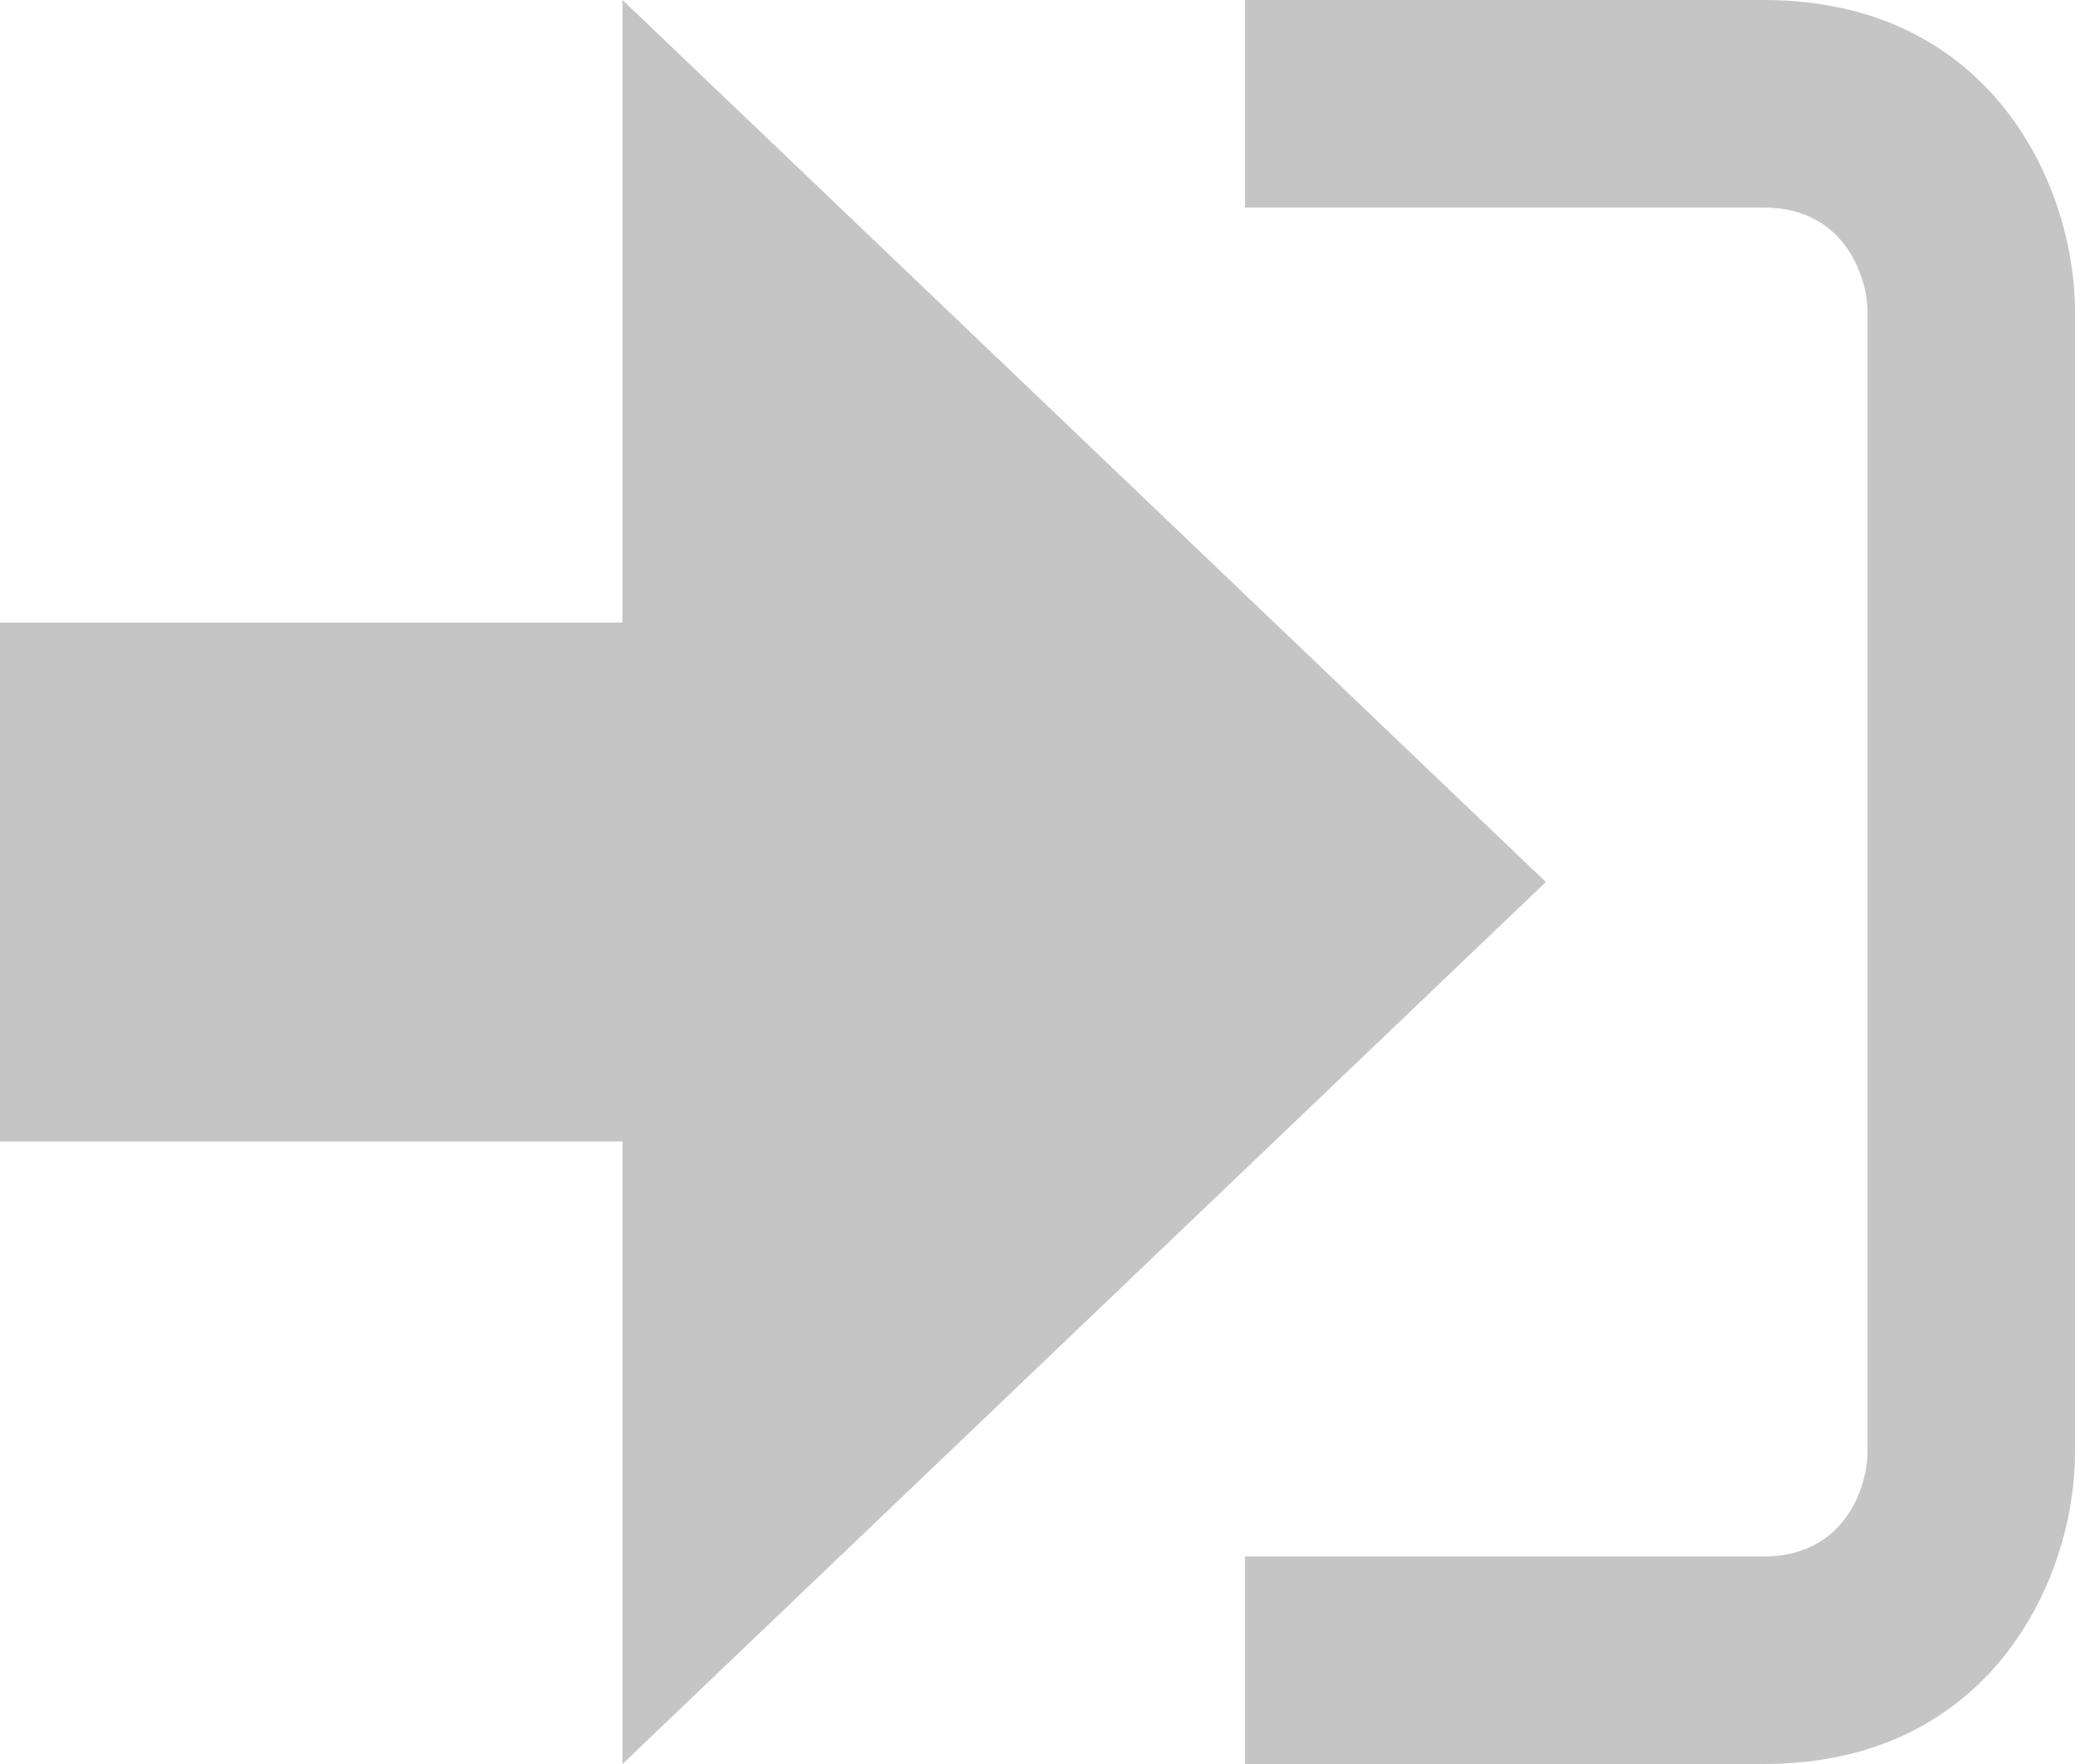
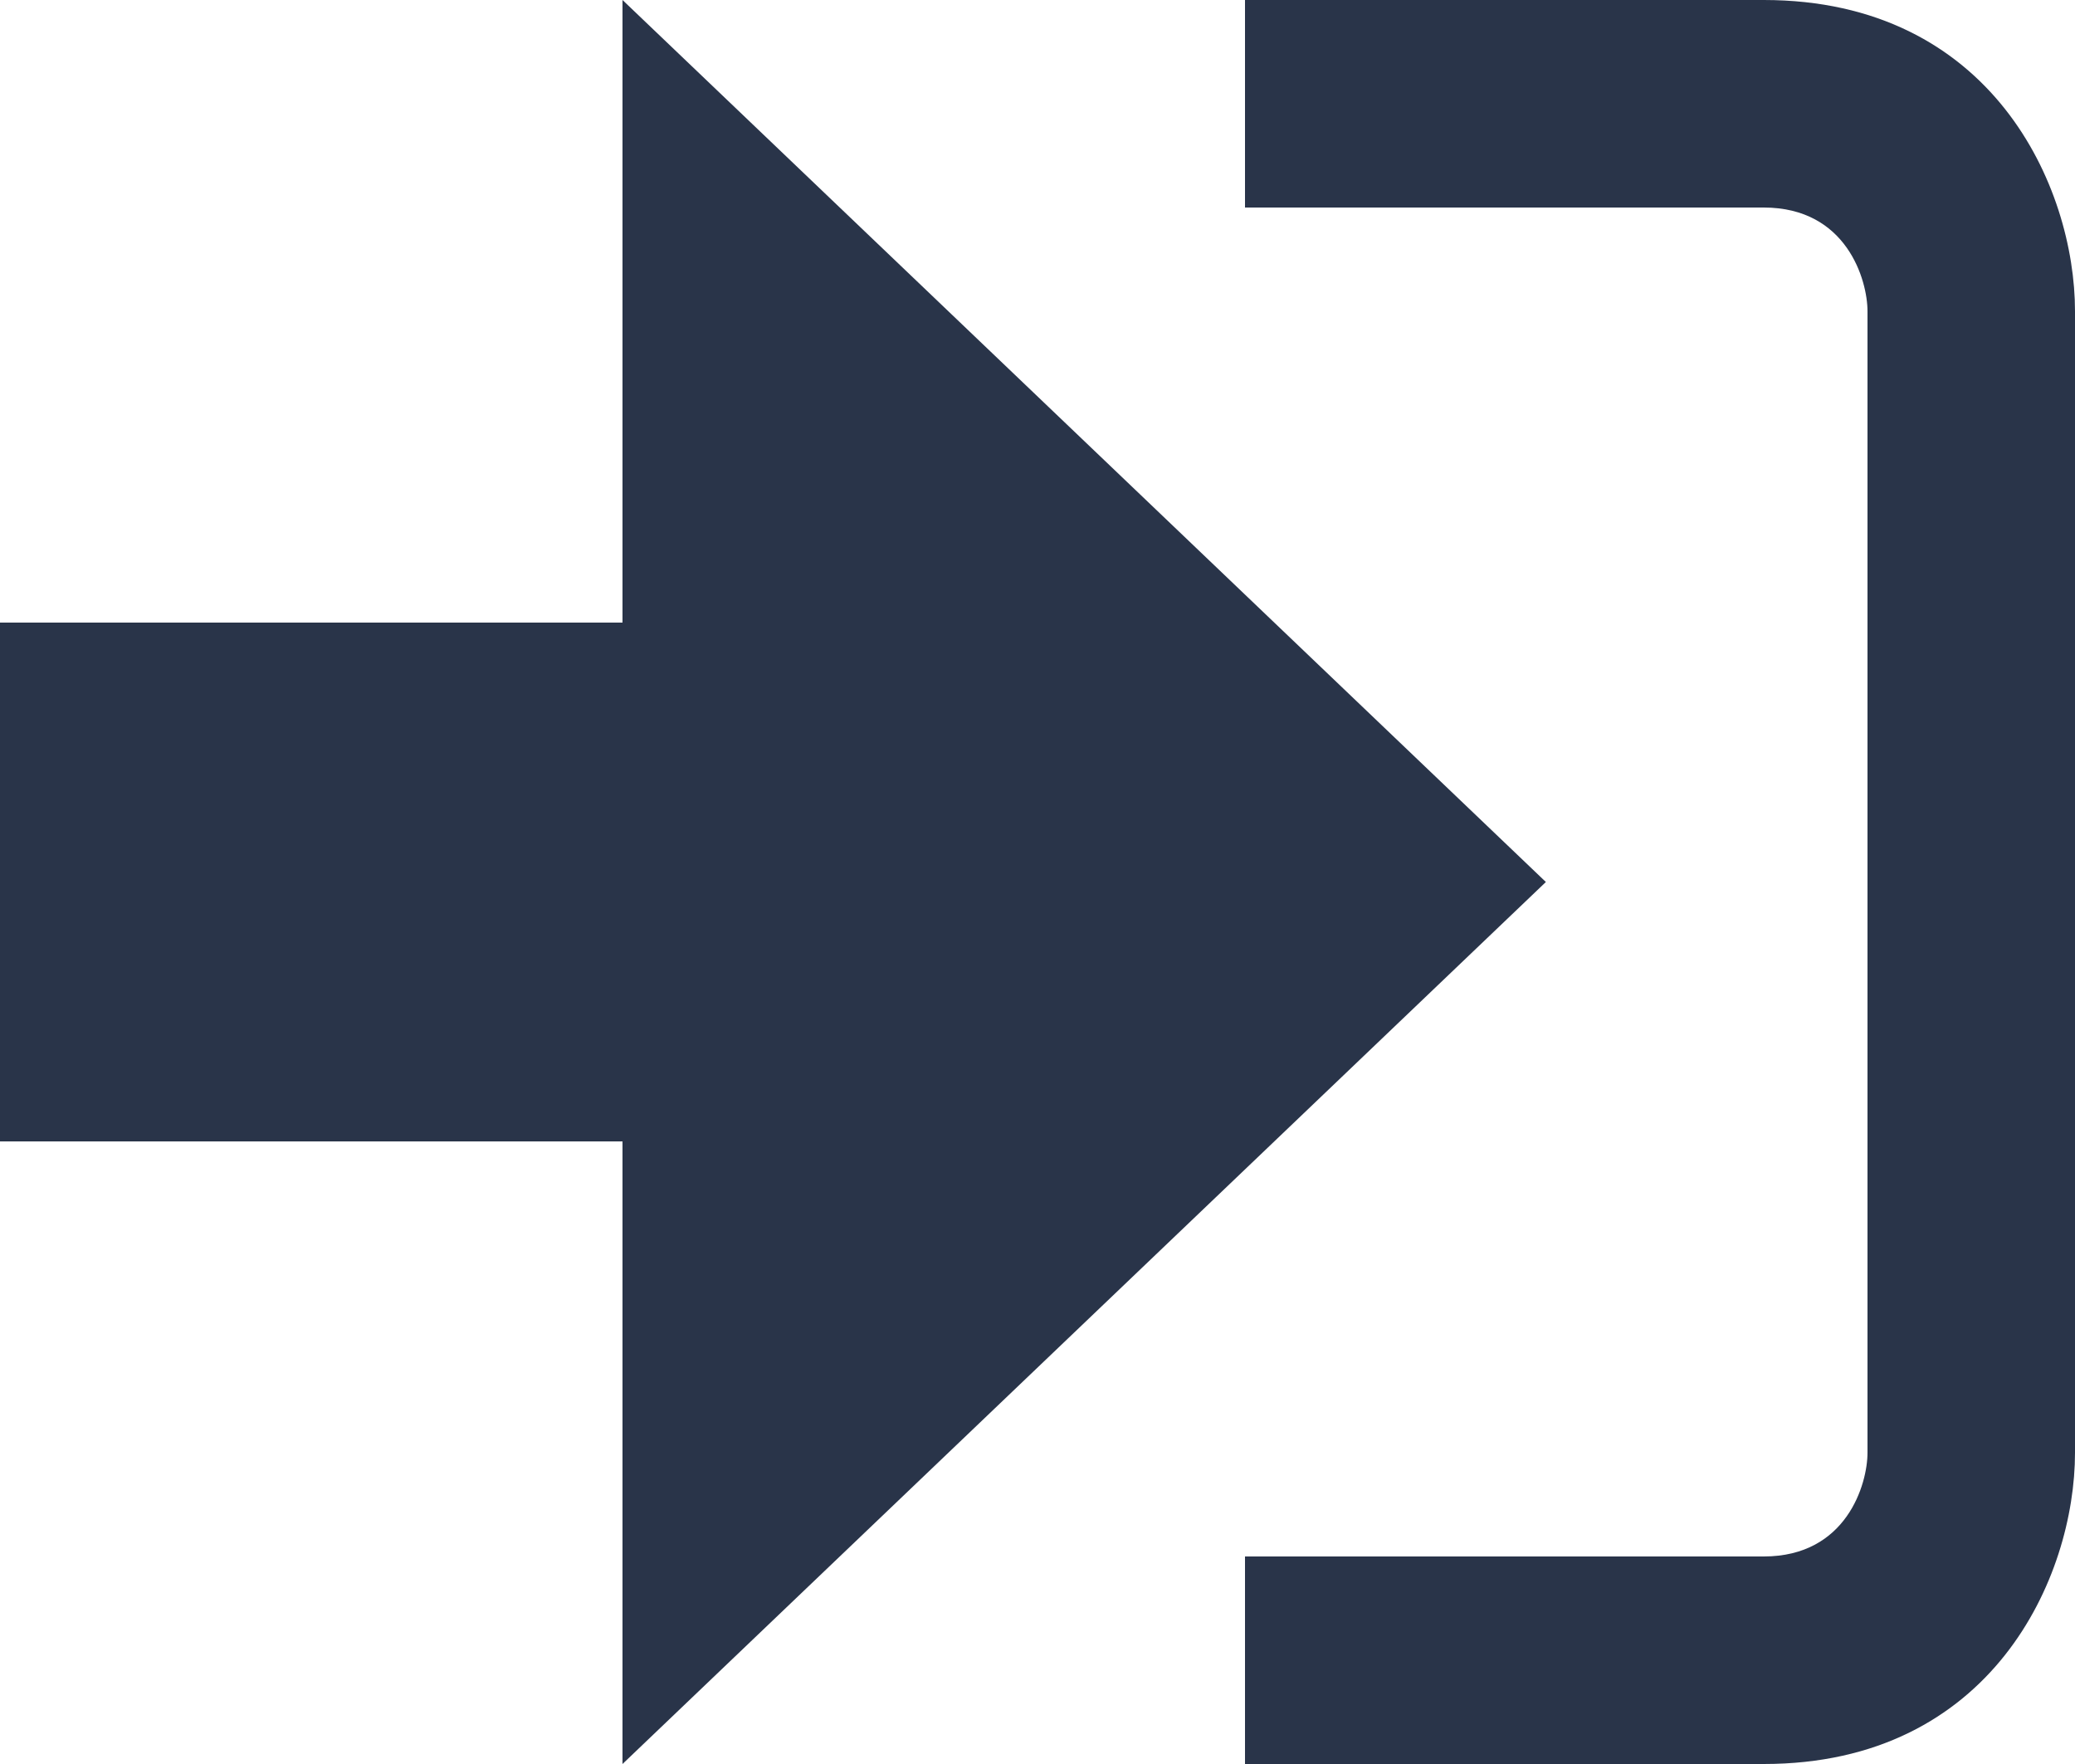
<svg xmlns="http://www.w3.org/2000/svg" width="20" height="17">
-   <path fill="#c5c5c5" d="M14.9 8.5L6 0v6H0v5h6v6z" />
-   <path fill="#c5c5c5" d="M17 15h-5v2h5c2.2 0 3-1.8 3-3V3c0-1.2-.8-3-3-3h-5v2h5c.8 0 1 .7 1 1v11c0 .3-.2 1-1 1z" />
+   <path fill="#293449" d="M14.9 8.5L6 0v6H0v5h6v6z" />
+   <path fill="#293449" d="M17 15h-5v2h5c2.2 0 3-1.8 3-3V3c0-1.2-.8-3-3-3h-5v2h5c.8 0 1 .7 1 1v11c0 .3-.2 1-1 1z" />
</svg>
